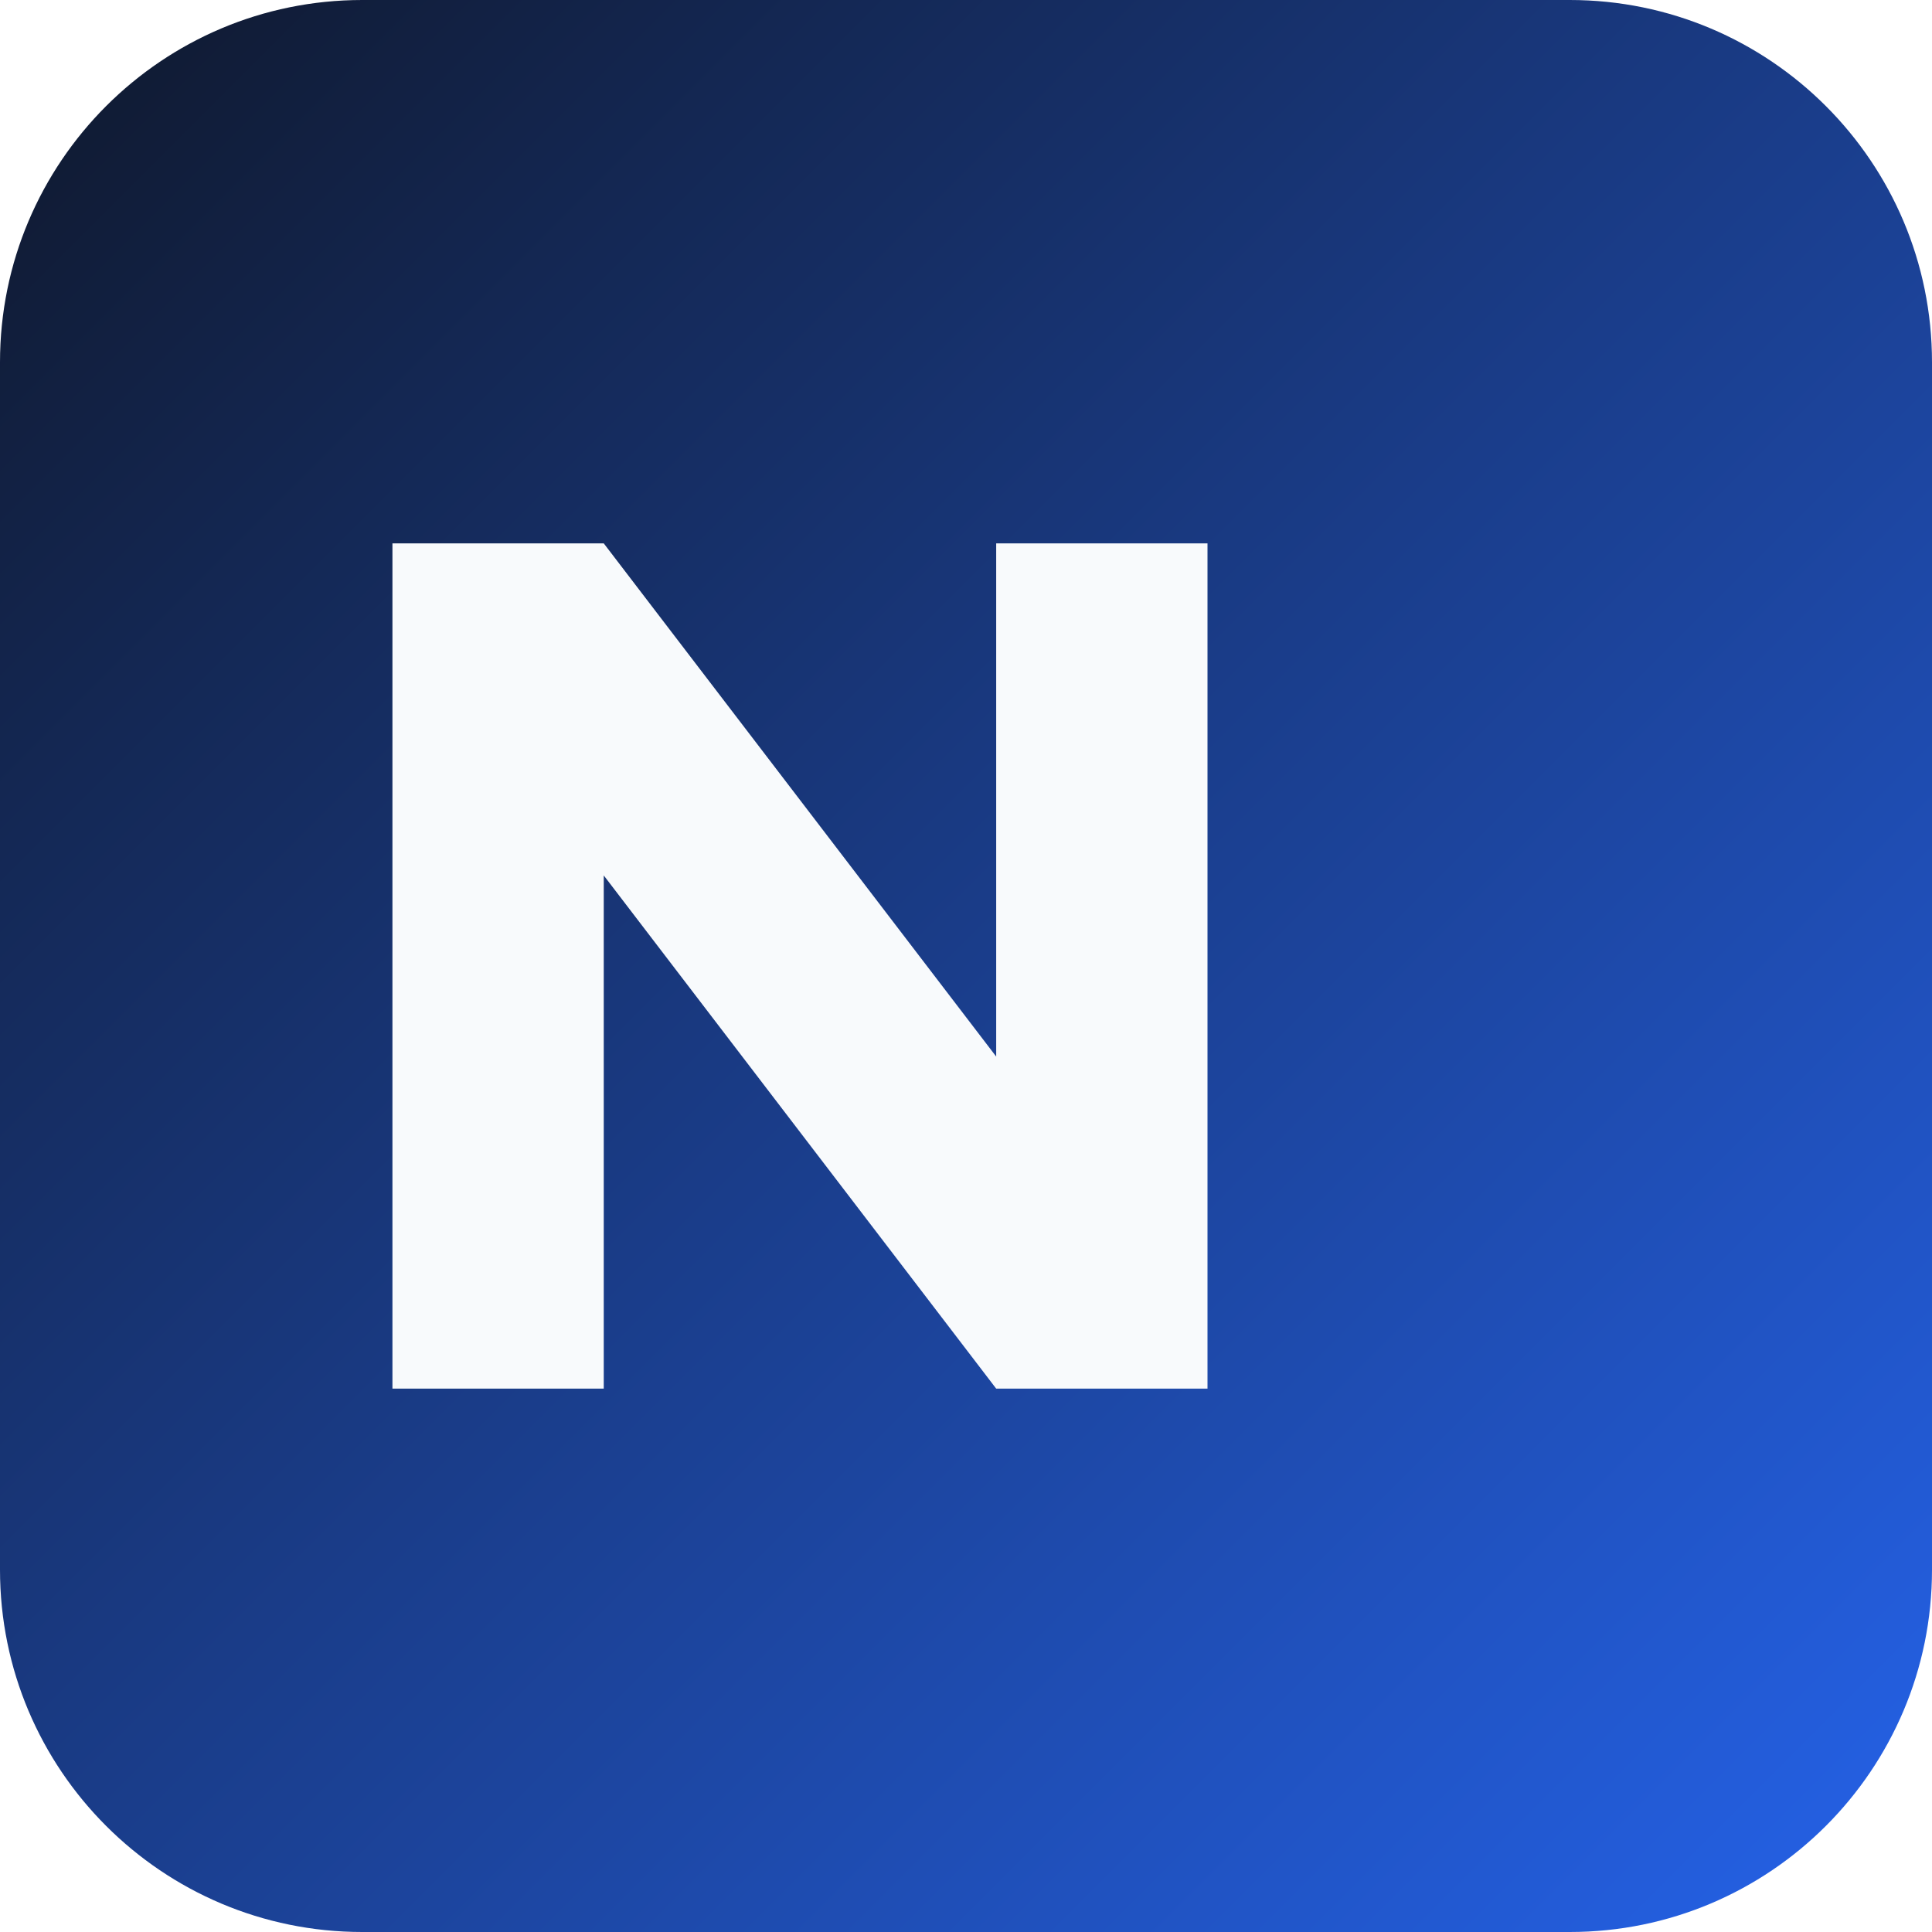
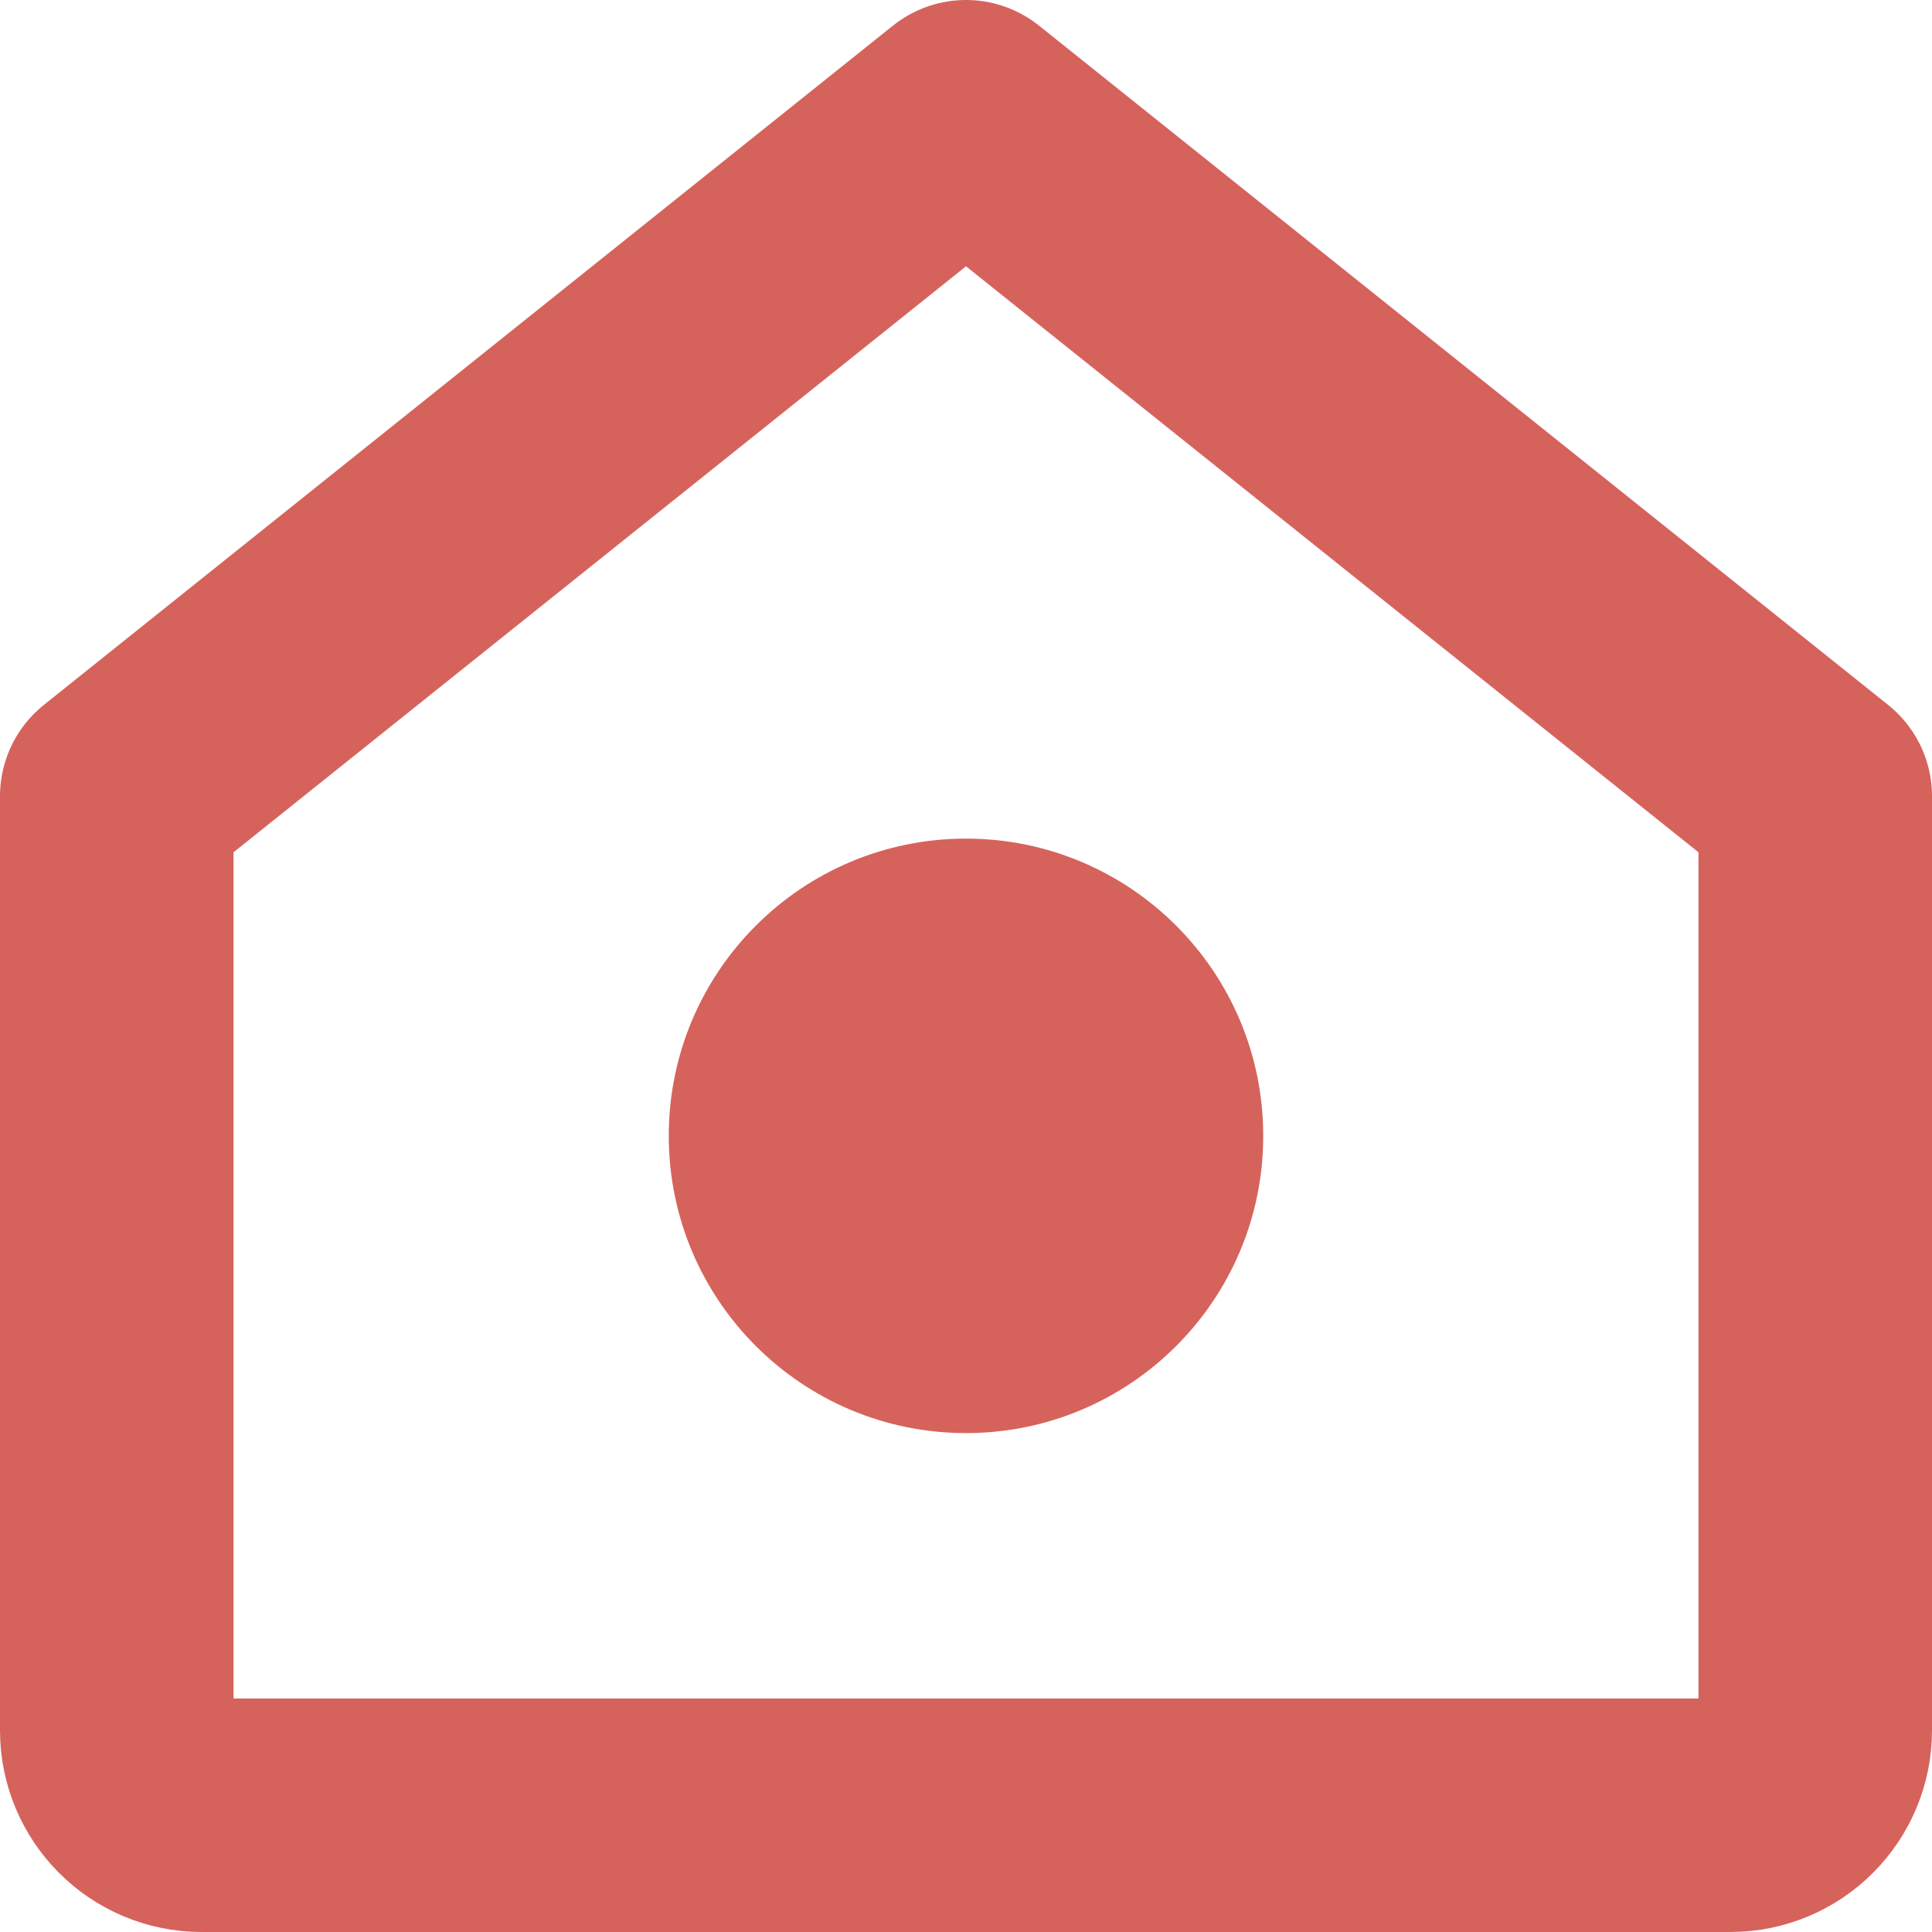
- <svg xmlns="http://www.w3.org/2000/svg" viewBox="0 0 64 64">
-   <defs>
-     <linearGradient id="bg" x1="0" y1="0" x2="1" y2="1">
-       <stop offset="0" stop-color="#0f172a" />
-       <stop offset="1" stop-color="#2563eb" />
-     </linearGradient>
-   </defs>
-   <rect width="64" height="64" rx="12" fill="url(#bg)" />
-   <path d="M13 46V18h7l13 17V18h7v28h-7L20 29v17h-7Z" fill="#f8fafc" />
+ <svg xmlns="http://www.w3.org/2000/svg" viewBox="9.25 9.25 45.5 45.5">
+   <path d="M12 28 32 12l20 16v22a2 2 0 0 1-2 2H14a2 2 0 0 1-2-2z" fill="none" stroke="#d6625c" stroke-width="5.5" stroke-linecap="round" stroke-linejoin="round" />
+   <circle cx="32" cy="36" r="7" fill="#d6625c" />
</svg>
